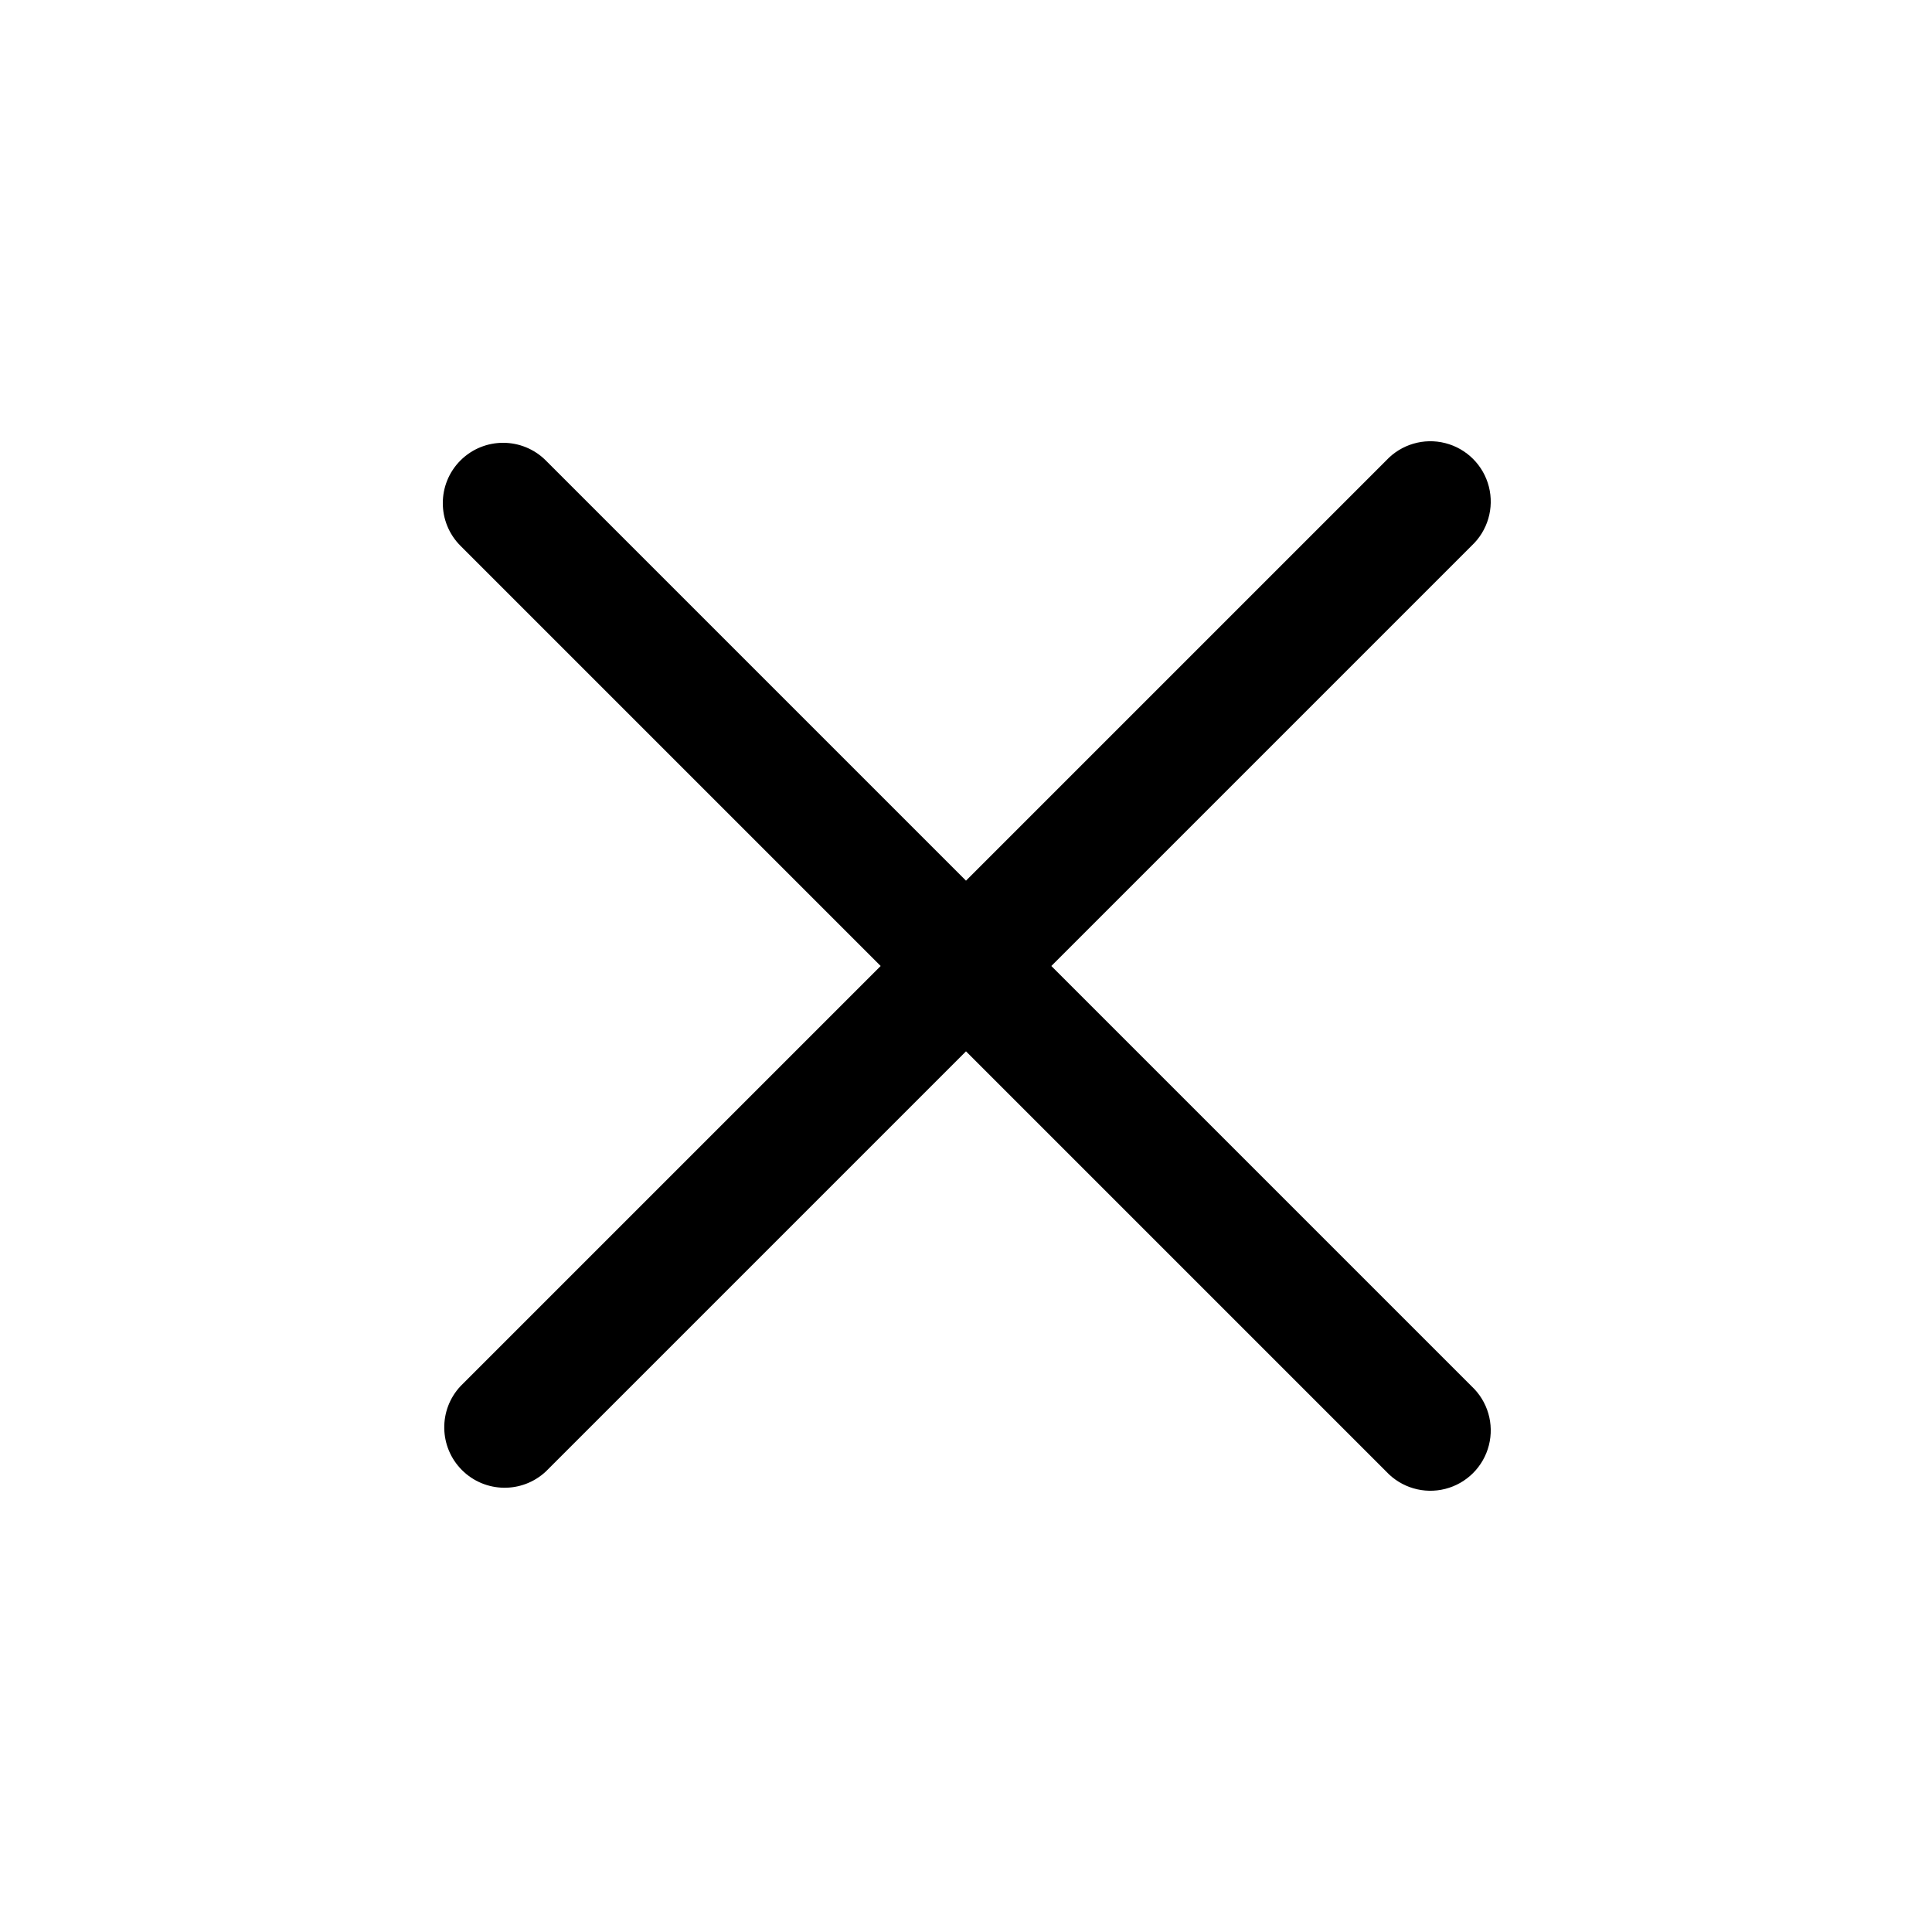
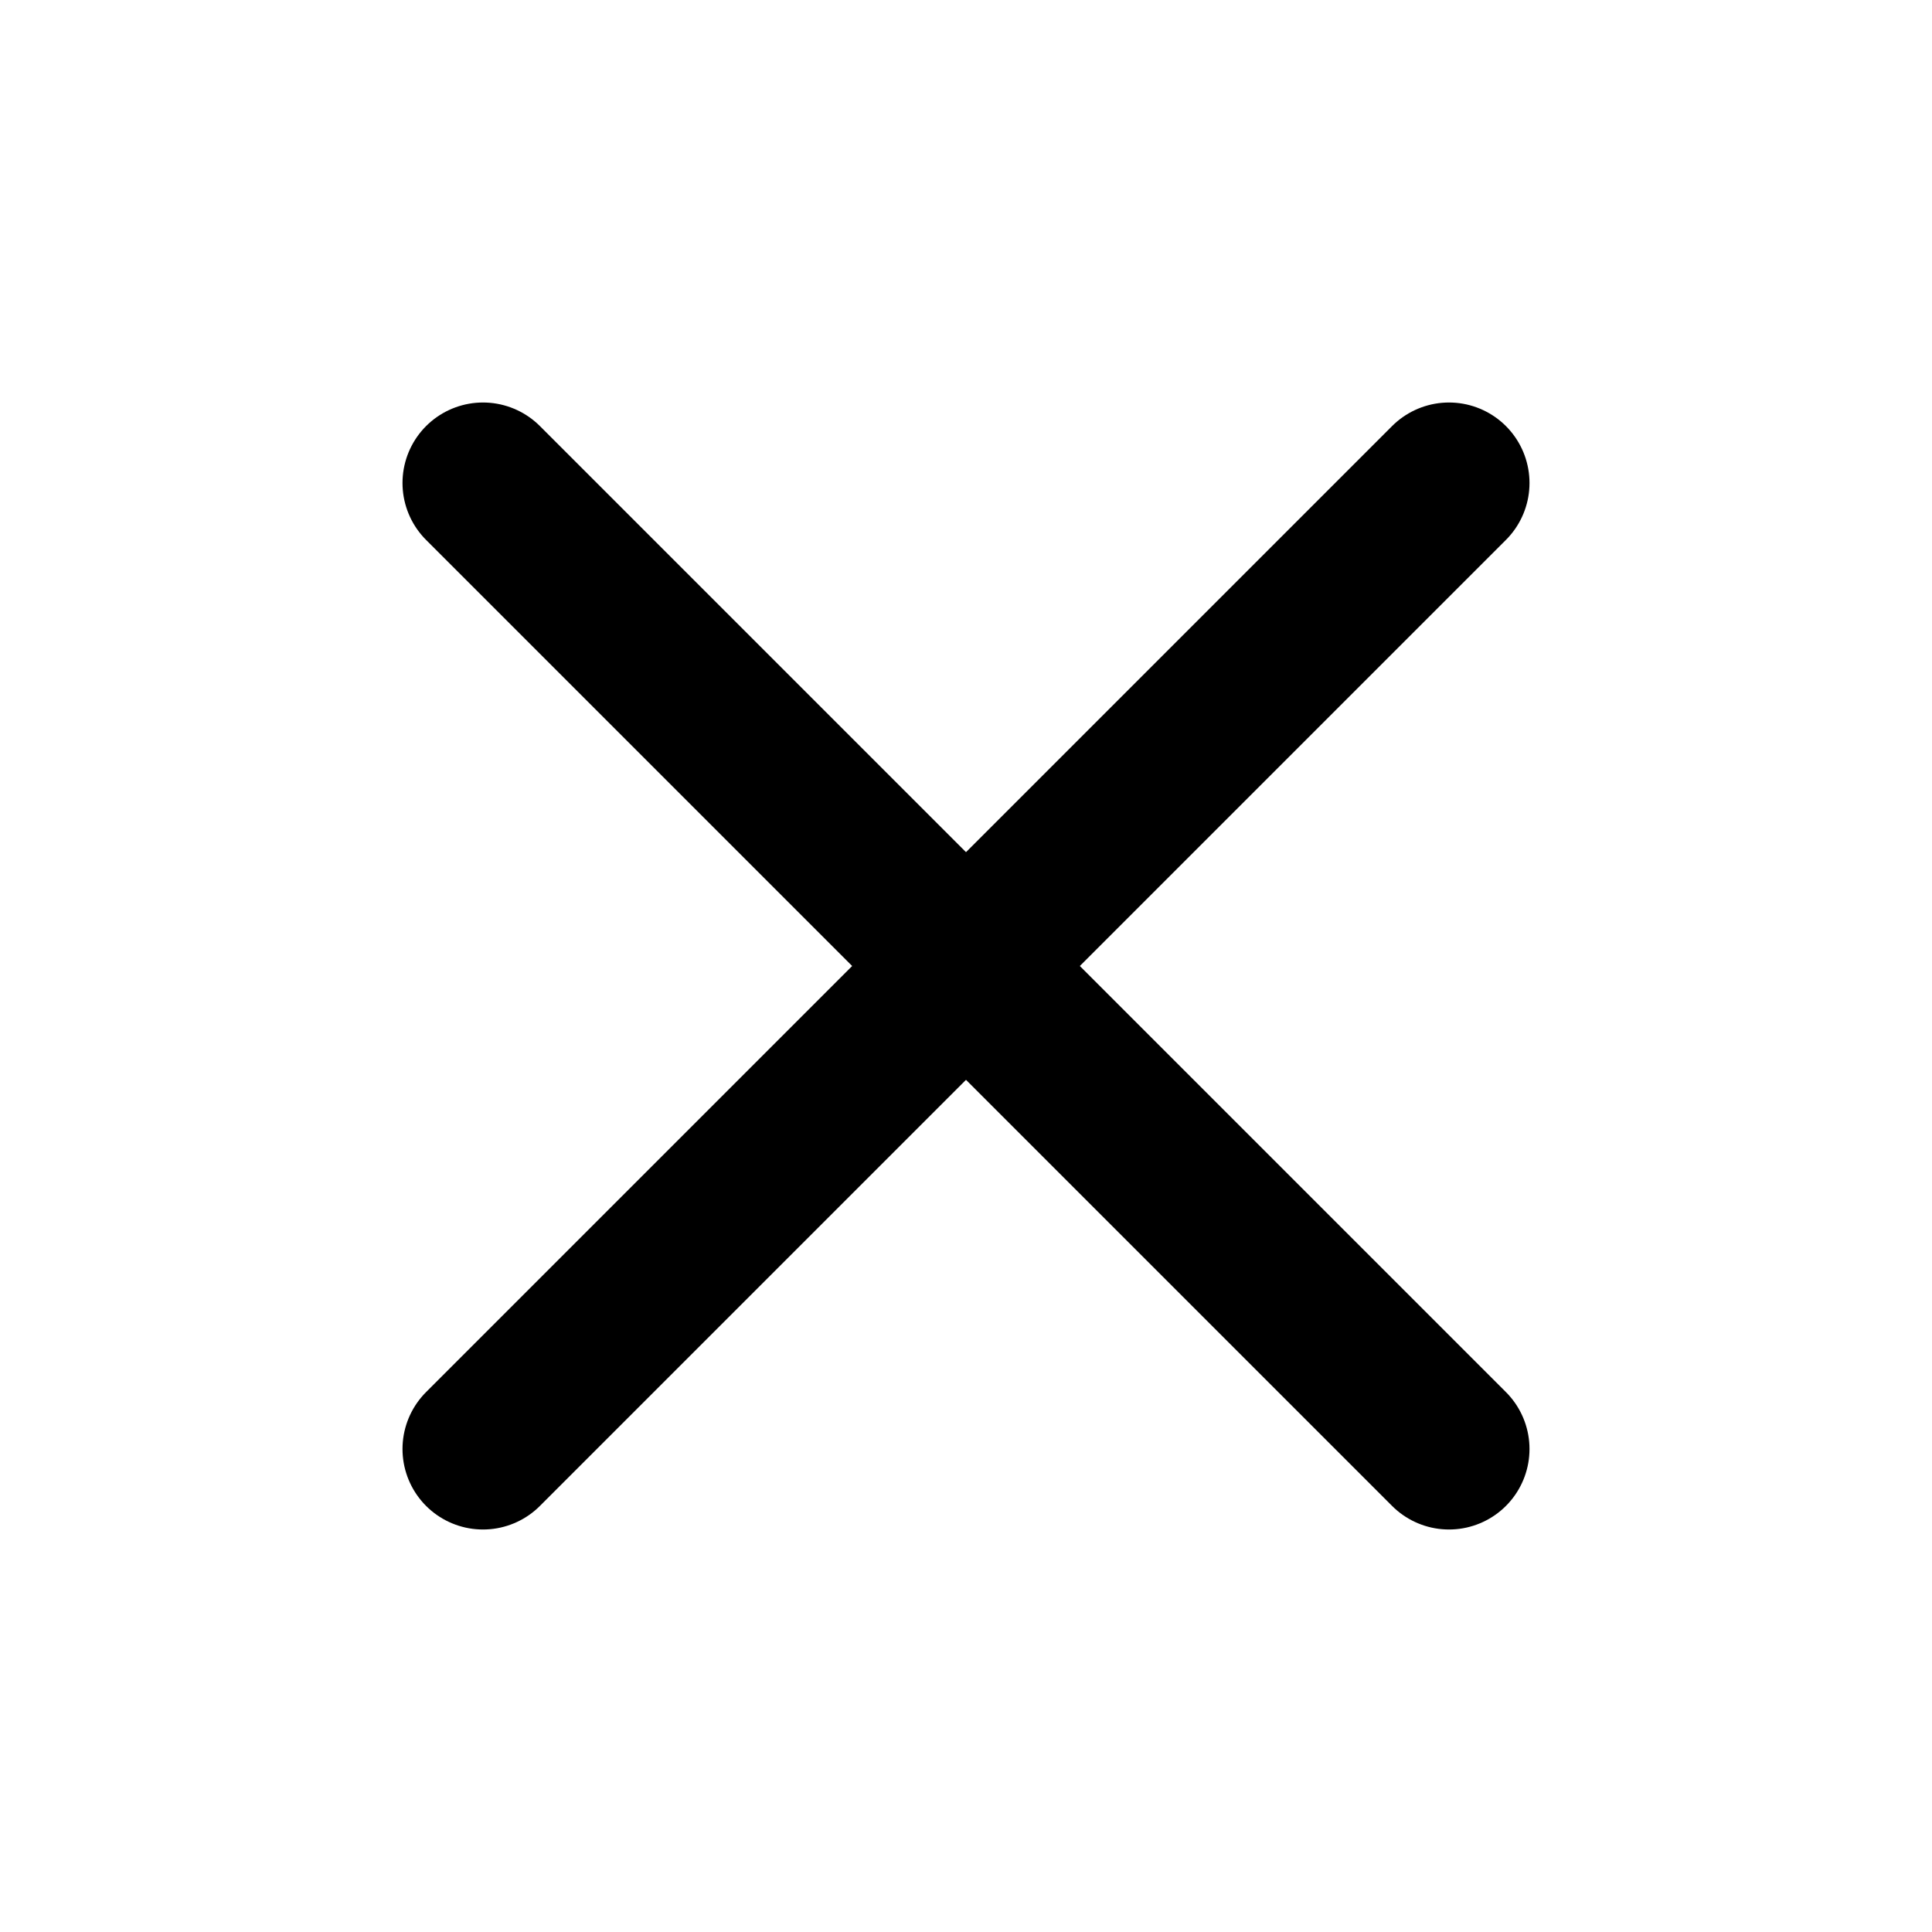
- <svg xmlns="http://www.w3.org/2000/svg" viewBox="0 0 24 24" width="24" height="24">
-   <path fill="currentColor" fill-rule="evenodd" d="M5.72 5.72a.75.75 0 011.06 0L12 10.94l5.22-5.22a.75.75 0 111.06 1.06L13.06 12l5.22 5.22a.75.75 0 11-1.06 1.06L12 13.06l-5.22 5.22a.75.75 0 01-1.06-1.06L10.94 12 5.72 6.78a.75.75 0 010-1.06z" />
+ <svg xmlns="http://www.w3.org/2000/svg" width="24" height="24" viewBox="0 0 24 24" fill="none" stroke="currentColor" stroke-width="2" stroke-linecap="round" stroke-linejoin="round">
+   <path d="M18 6 6 18" />
+   <path d="m6 6 12 12" />
</svg>
